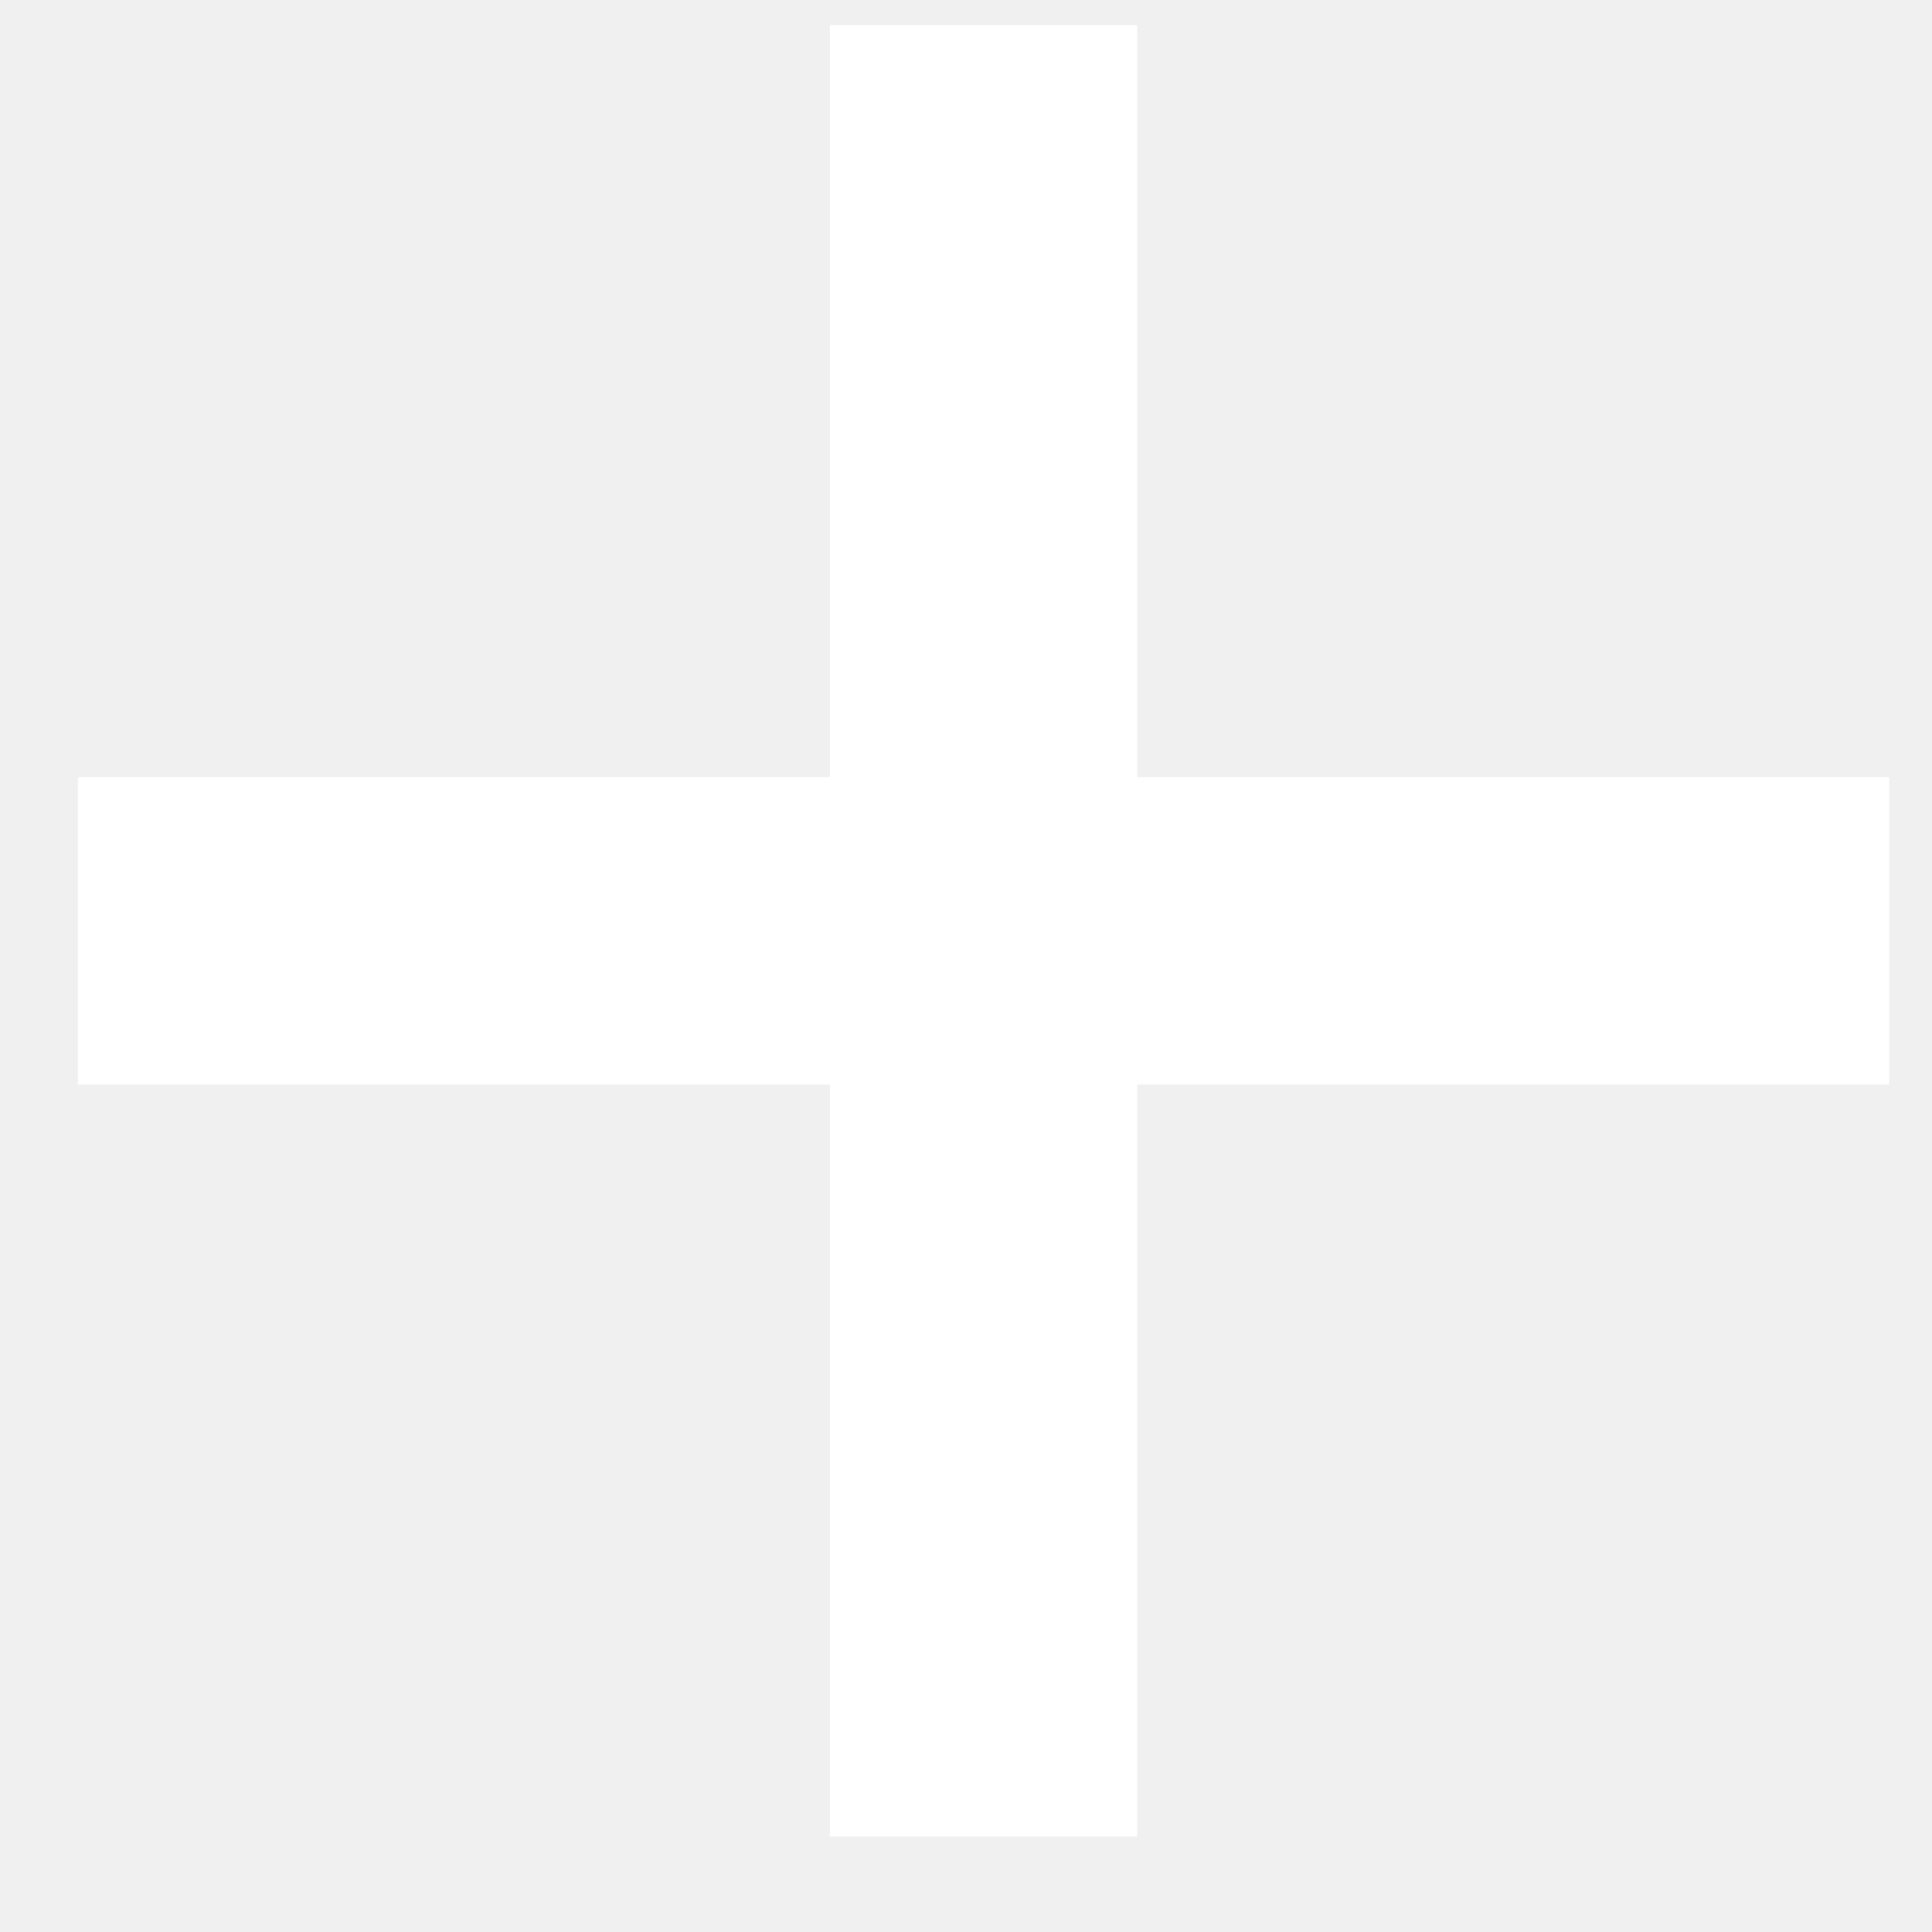
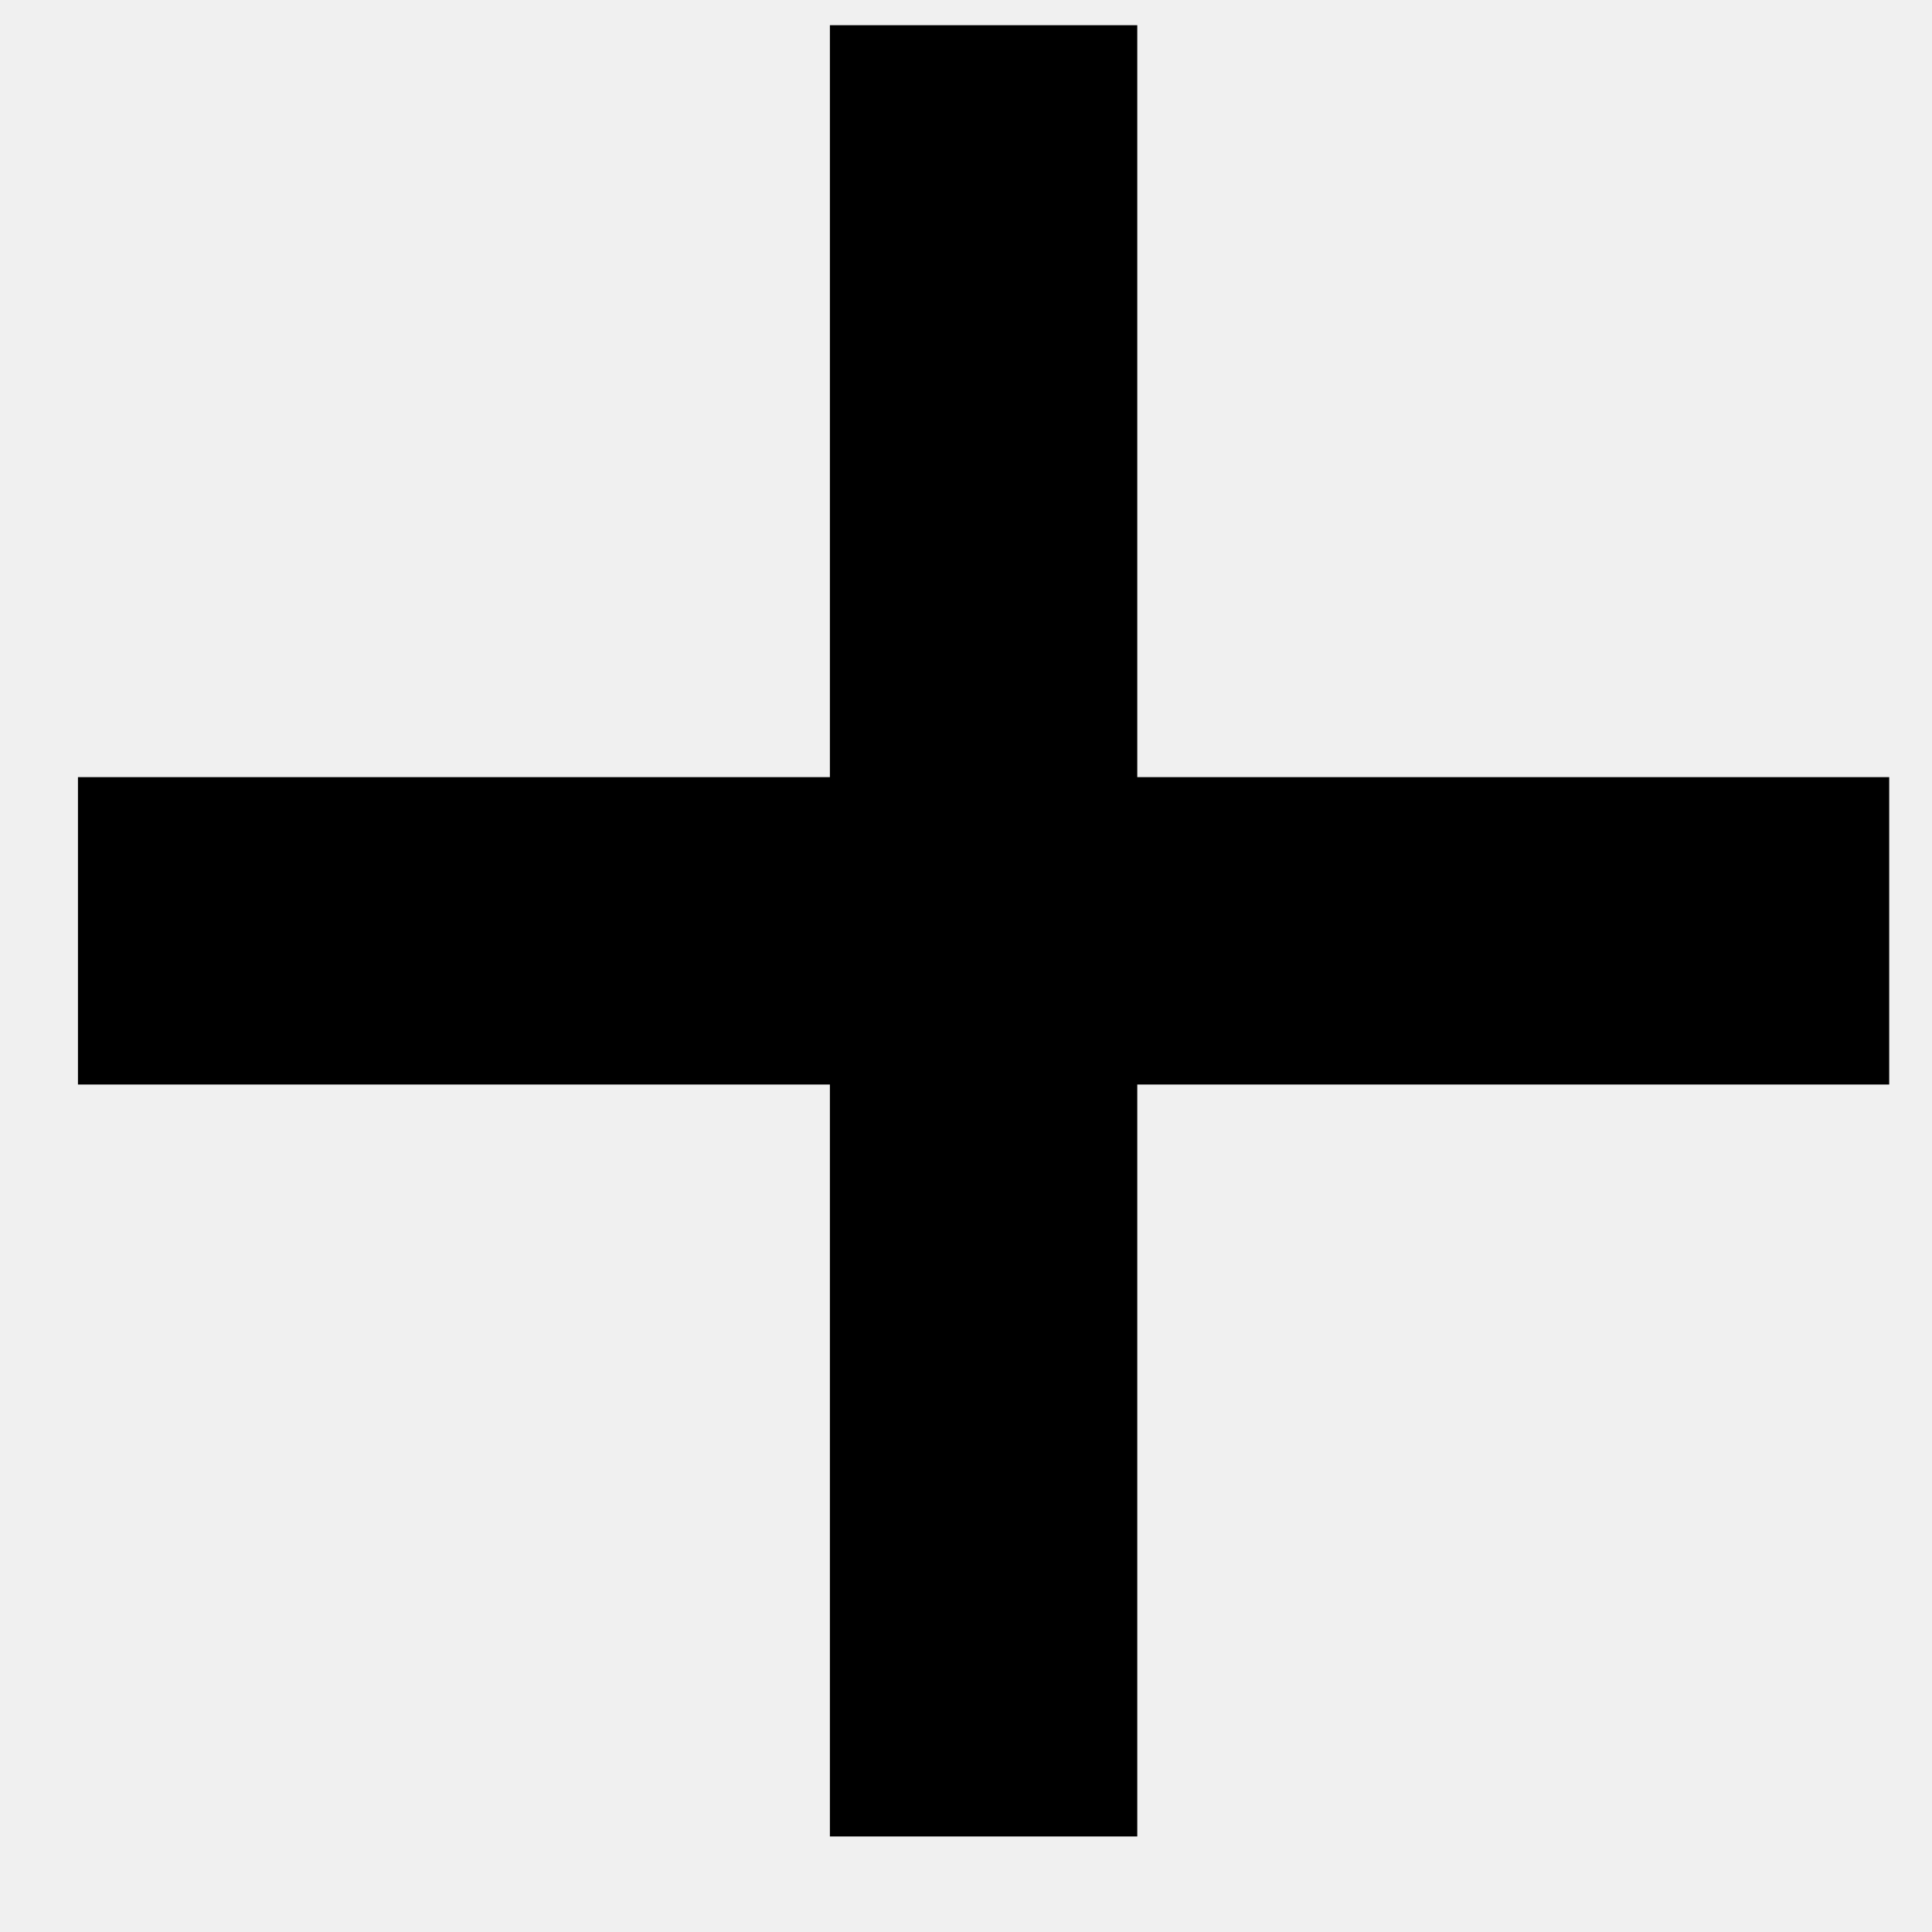
<svg xmlns="http://www.w3.org/2000/svg" width="20" height="20" viewBox="0 0 20 20" fill="none">
-   <path d="M8.591 19.011V0.261H11.773V19.011H8.591ZM0.807 11.227V8.045H19.557V11.227H0.807Z" fill="white" />
+   <path d="M8.591 19.011V0.261H11.773V19.011H8.591ZM0.807 11.227V8.045H19.557V11.227H0.807Z" fill="black" />
</svg>
